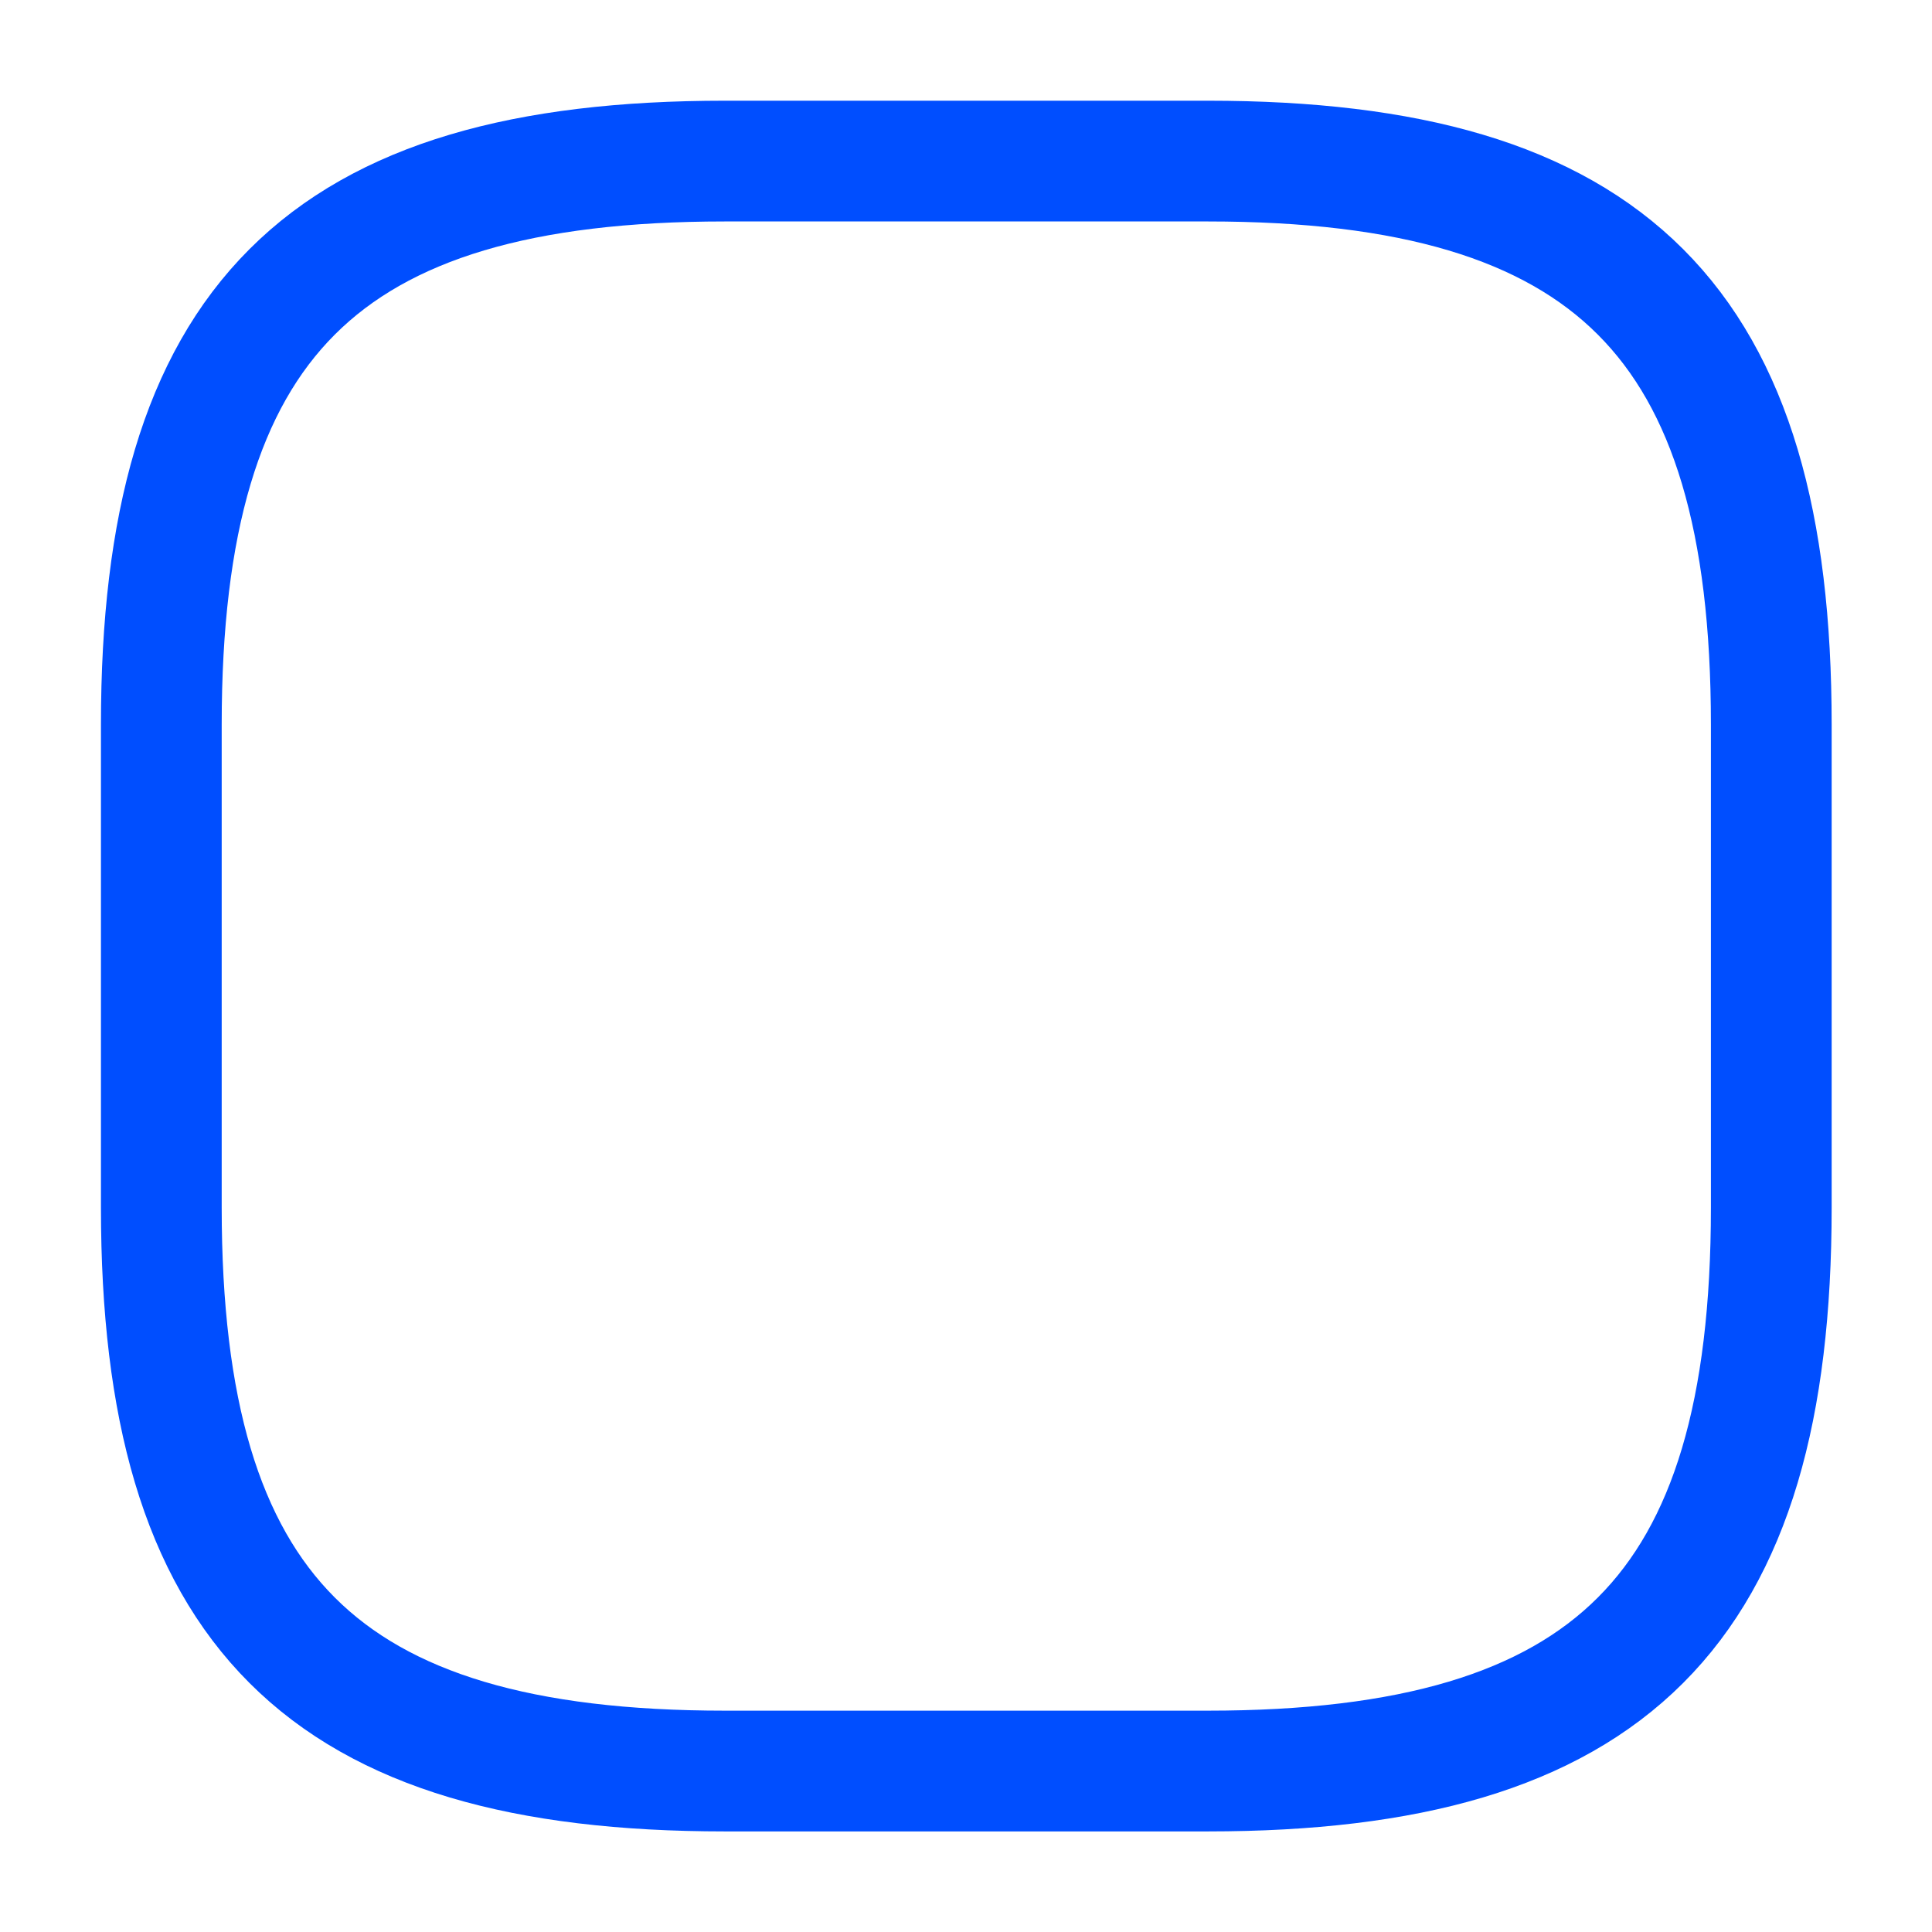
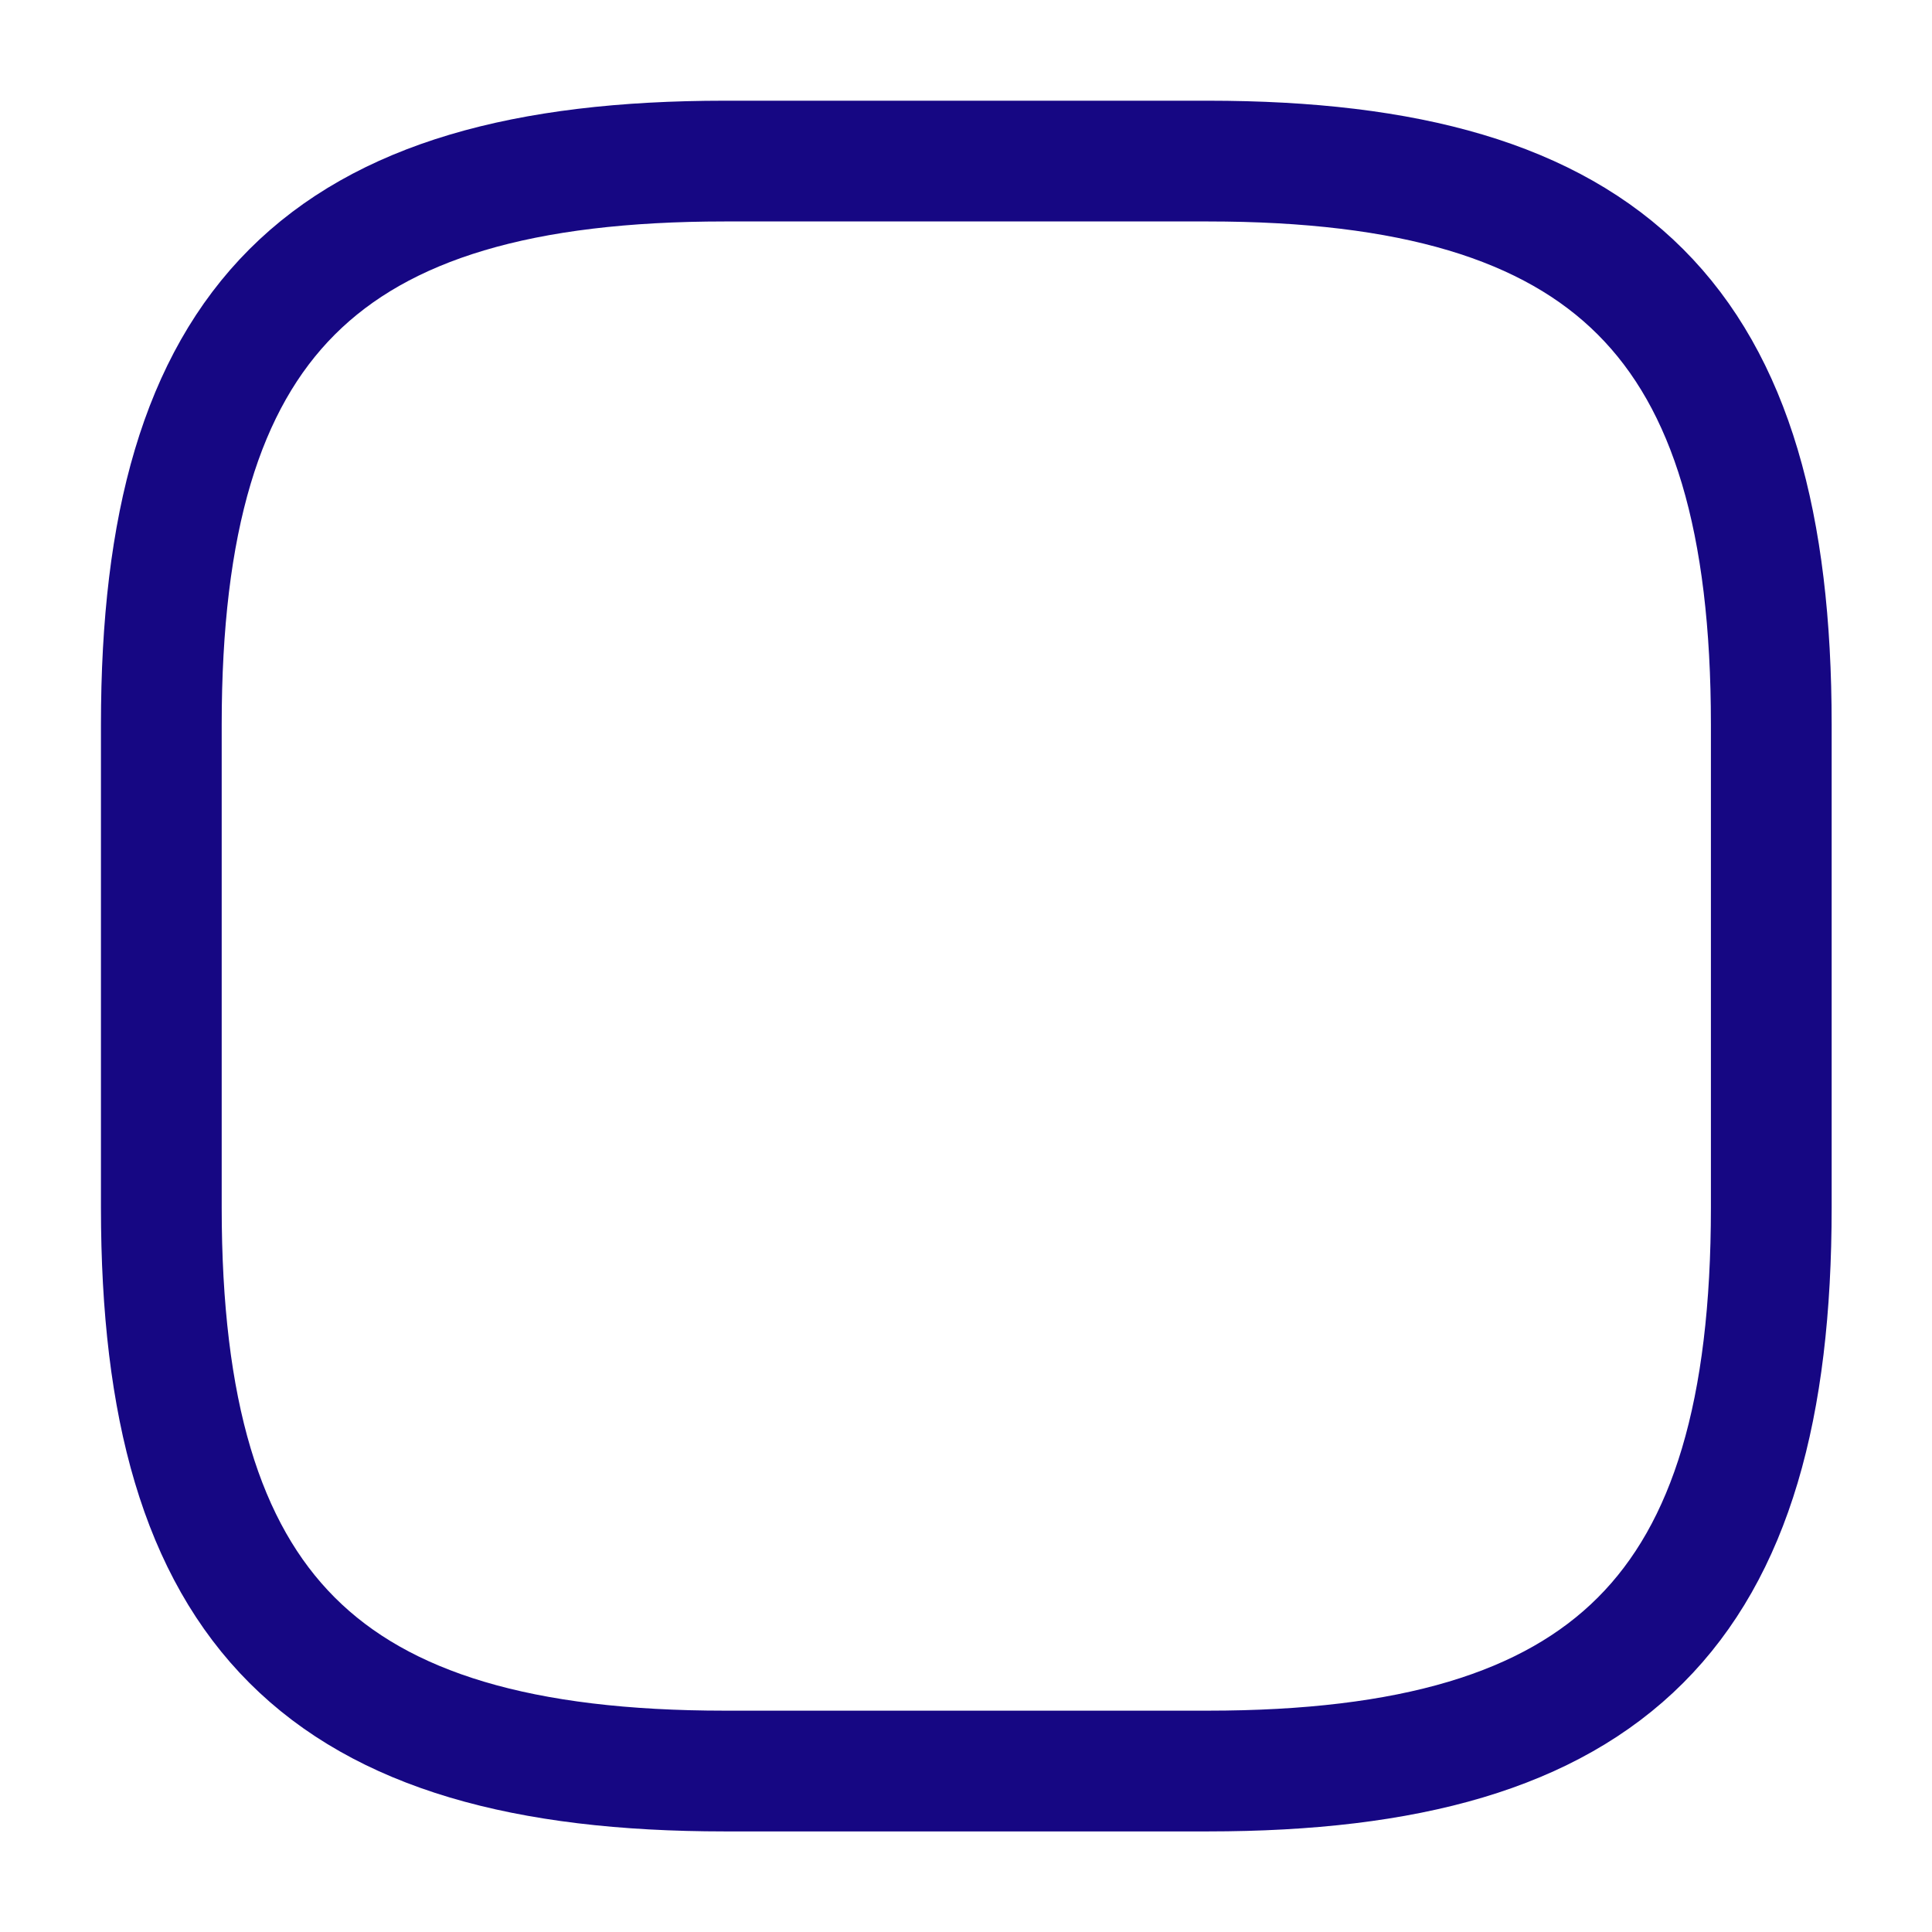
<svg xmlns="http://www.w3.org/2000/svg" width="16" height="16" viewBox="0 0 16 16" fill="none">
-   <path d="M6.003 14.667H10.003C13.336 14.667 14.669 13.334 14.669 10.001V6.001C14.669 2.667 13.336 1.334 10.003 1.334H6.003C2.669 1.334 1.336 2.667 1.336 6.001V10.001C1.336 13.334 2.669 14.667 6.003 14.667Z" stroke="#004EFF" stroke-linecap="round" stroke-linejoin="round" />
+   <path d="M6.003 14.667H10.003C13.336 14.667 14.669 13.334 14.669 10.001V6.001C14.669 2.667 13.336 1.334 10.003 1.334H6.003C2.669 1.334 1.336 2.667 1.336 6.001V10.001C1.336 13.334 2.669 14.667 6.003 14.667Z" stroke="#160783" stroke-linecap="round" stroke-linejoin="round" />
</svg>
